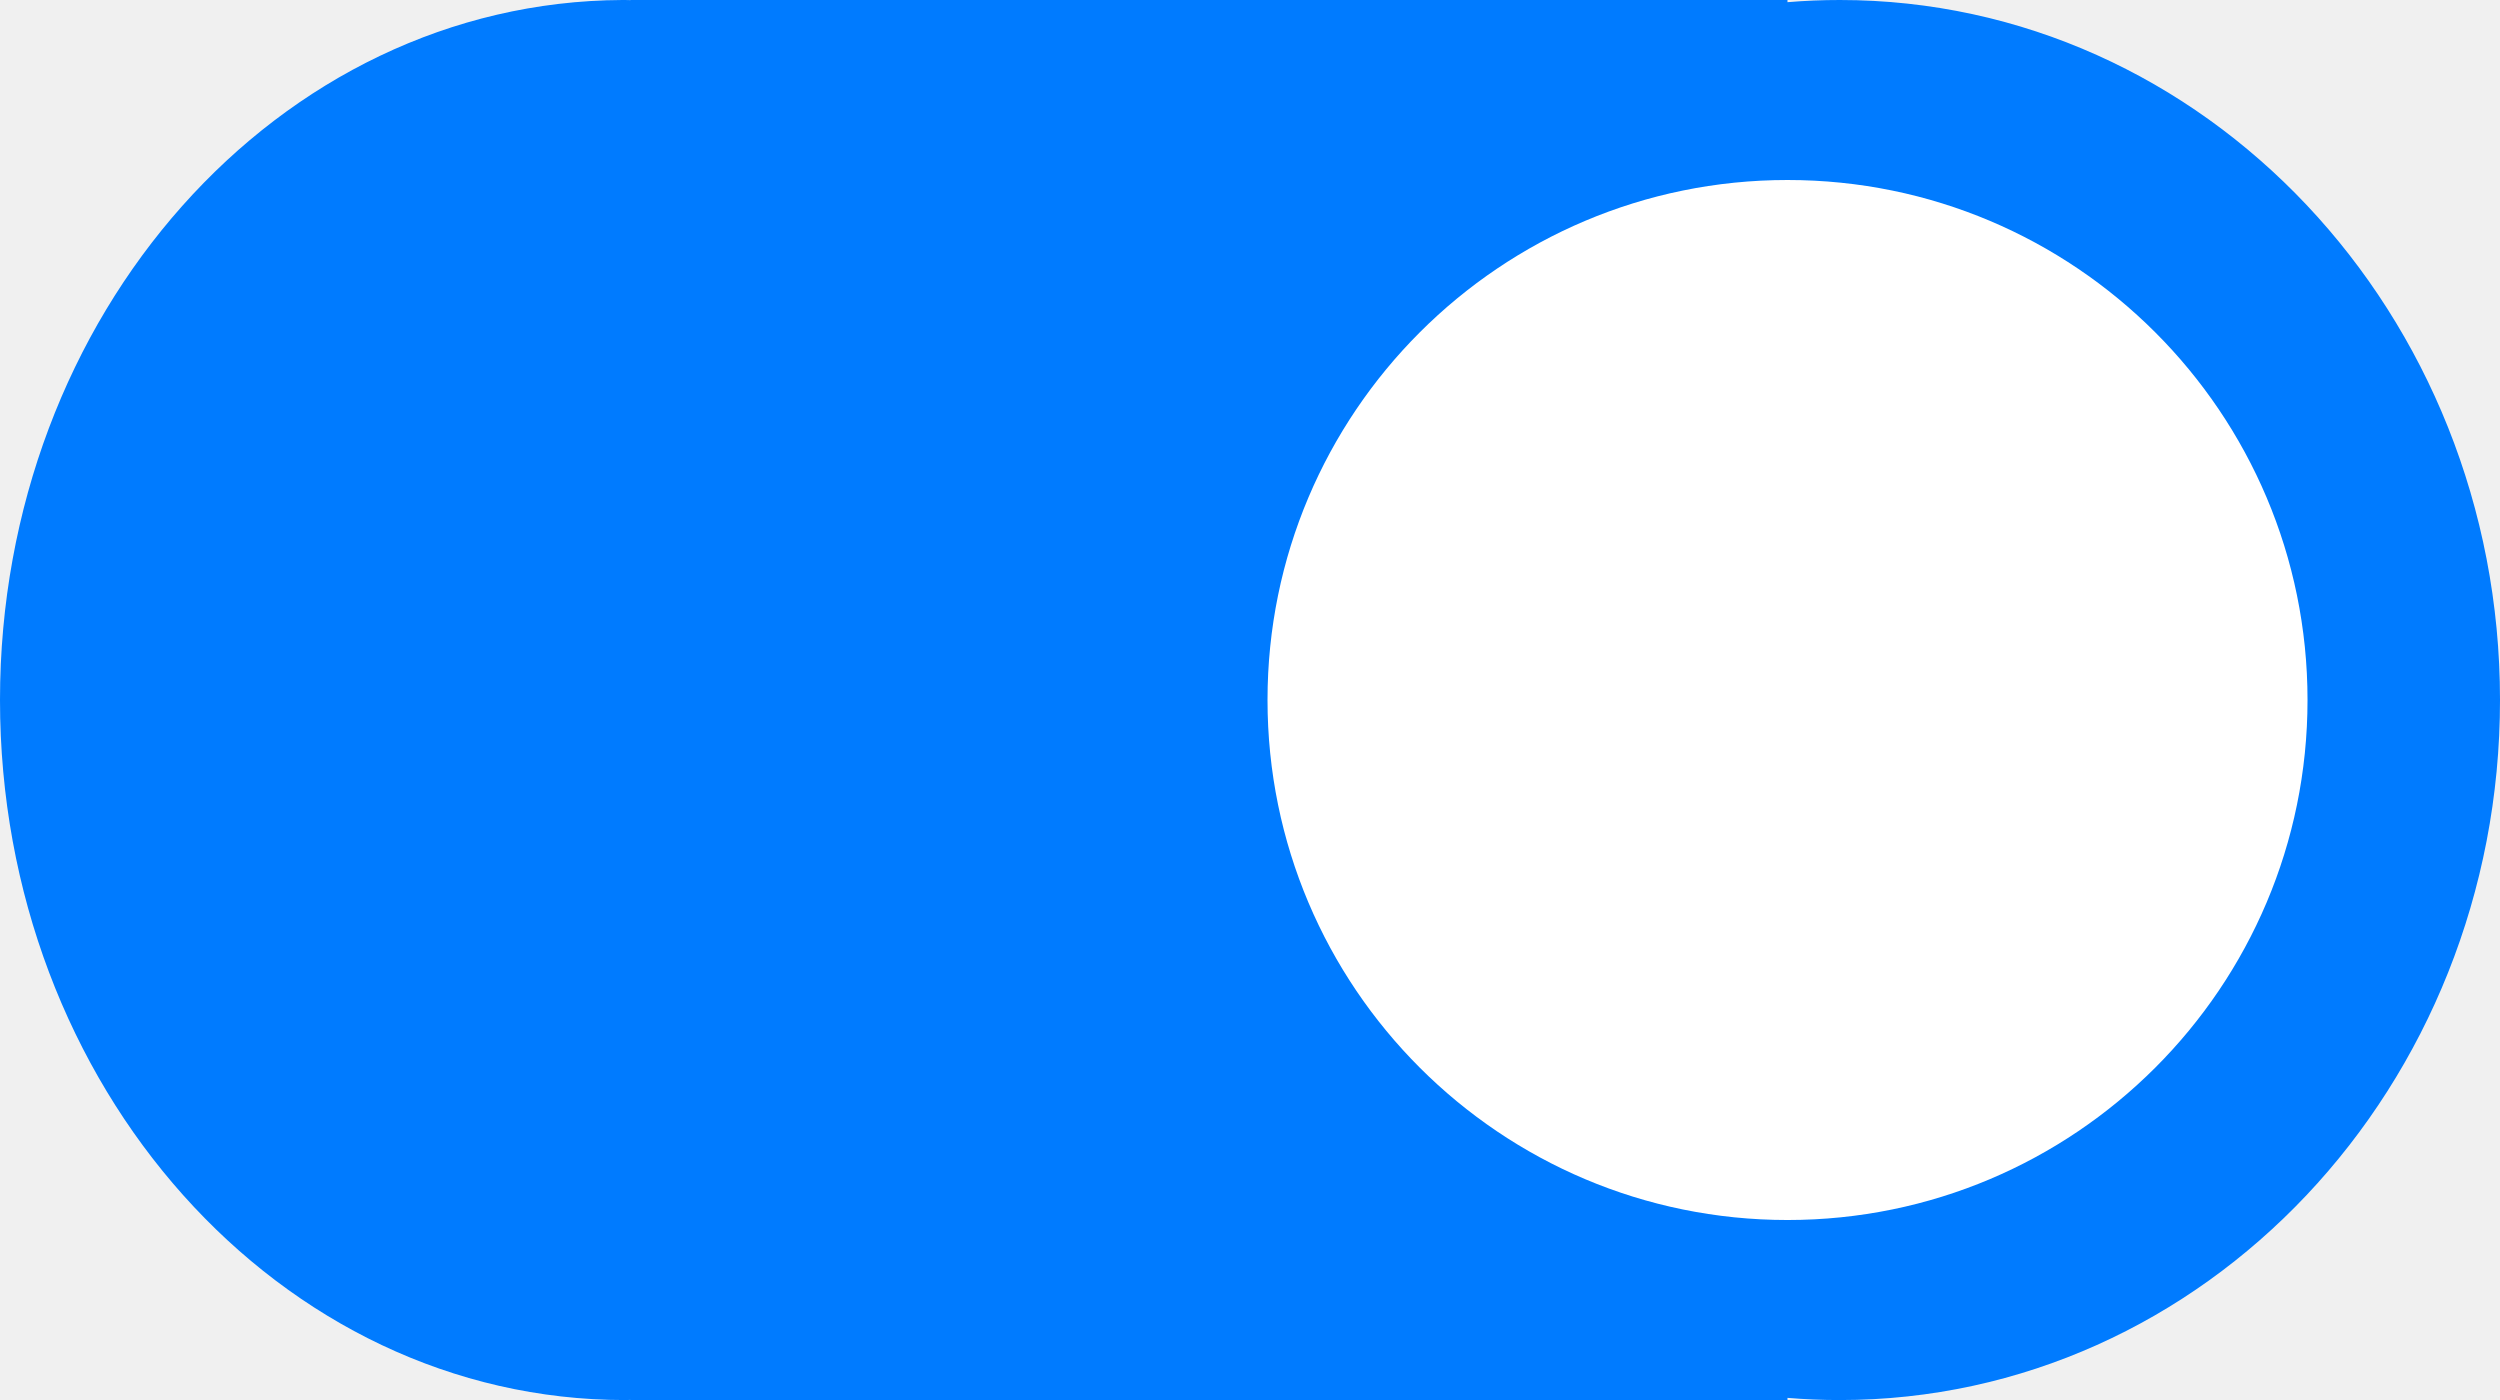
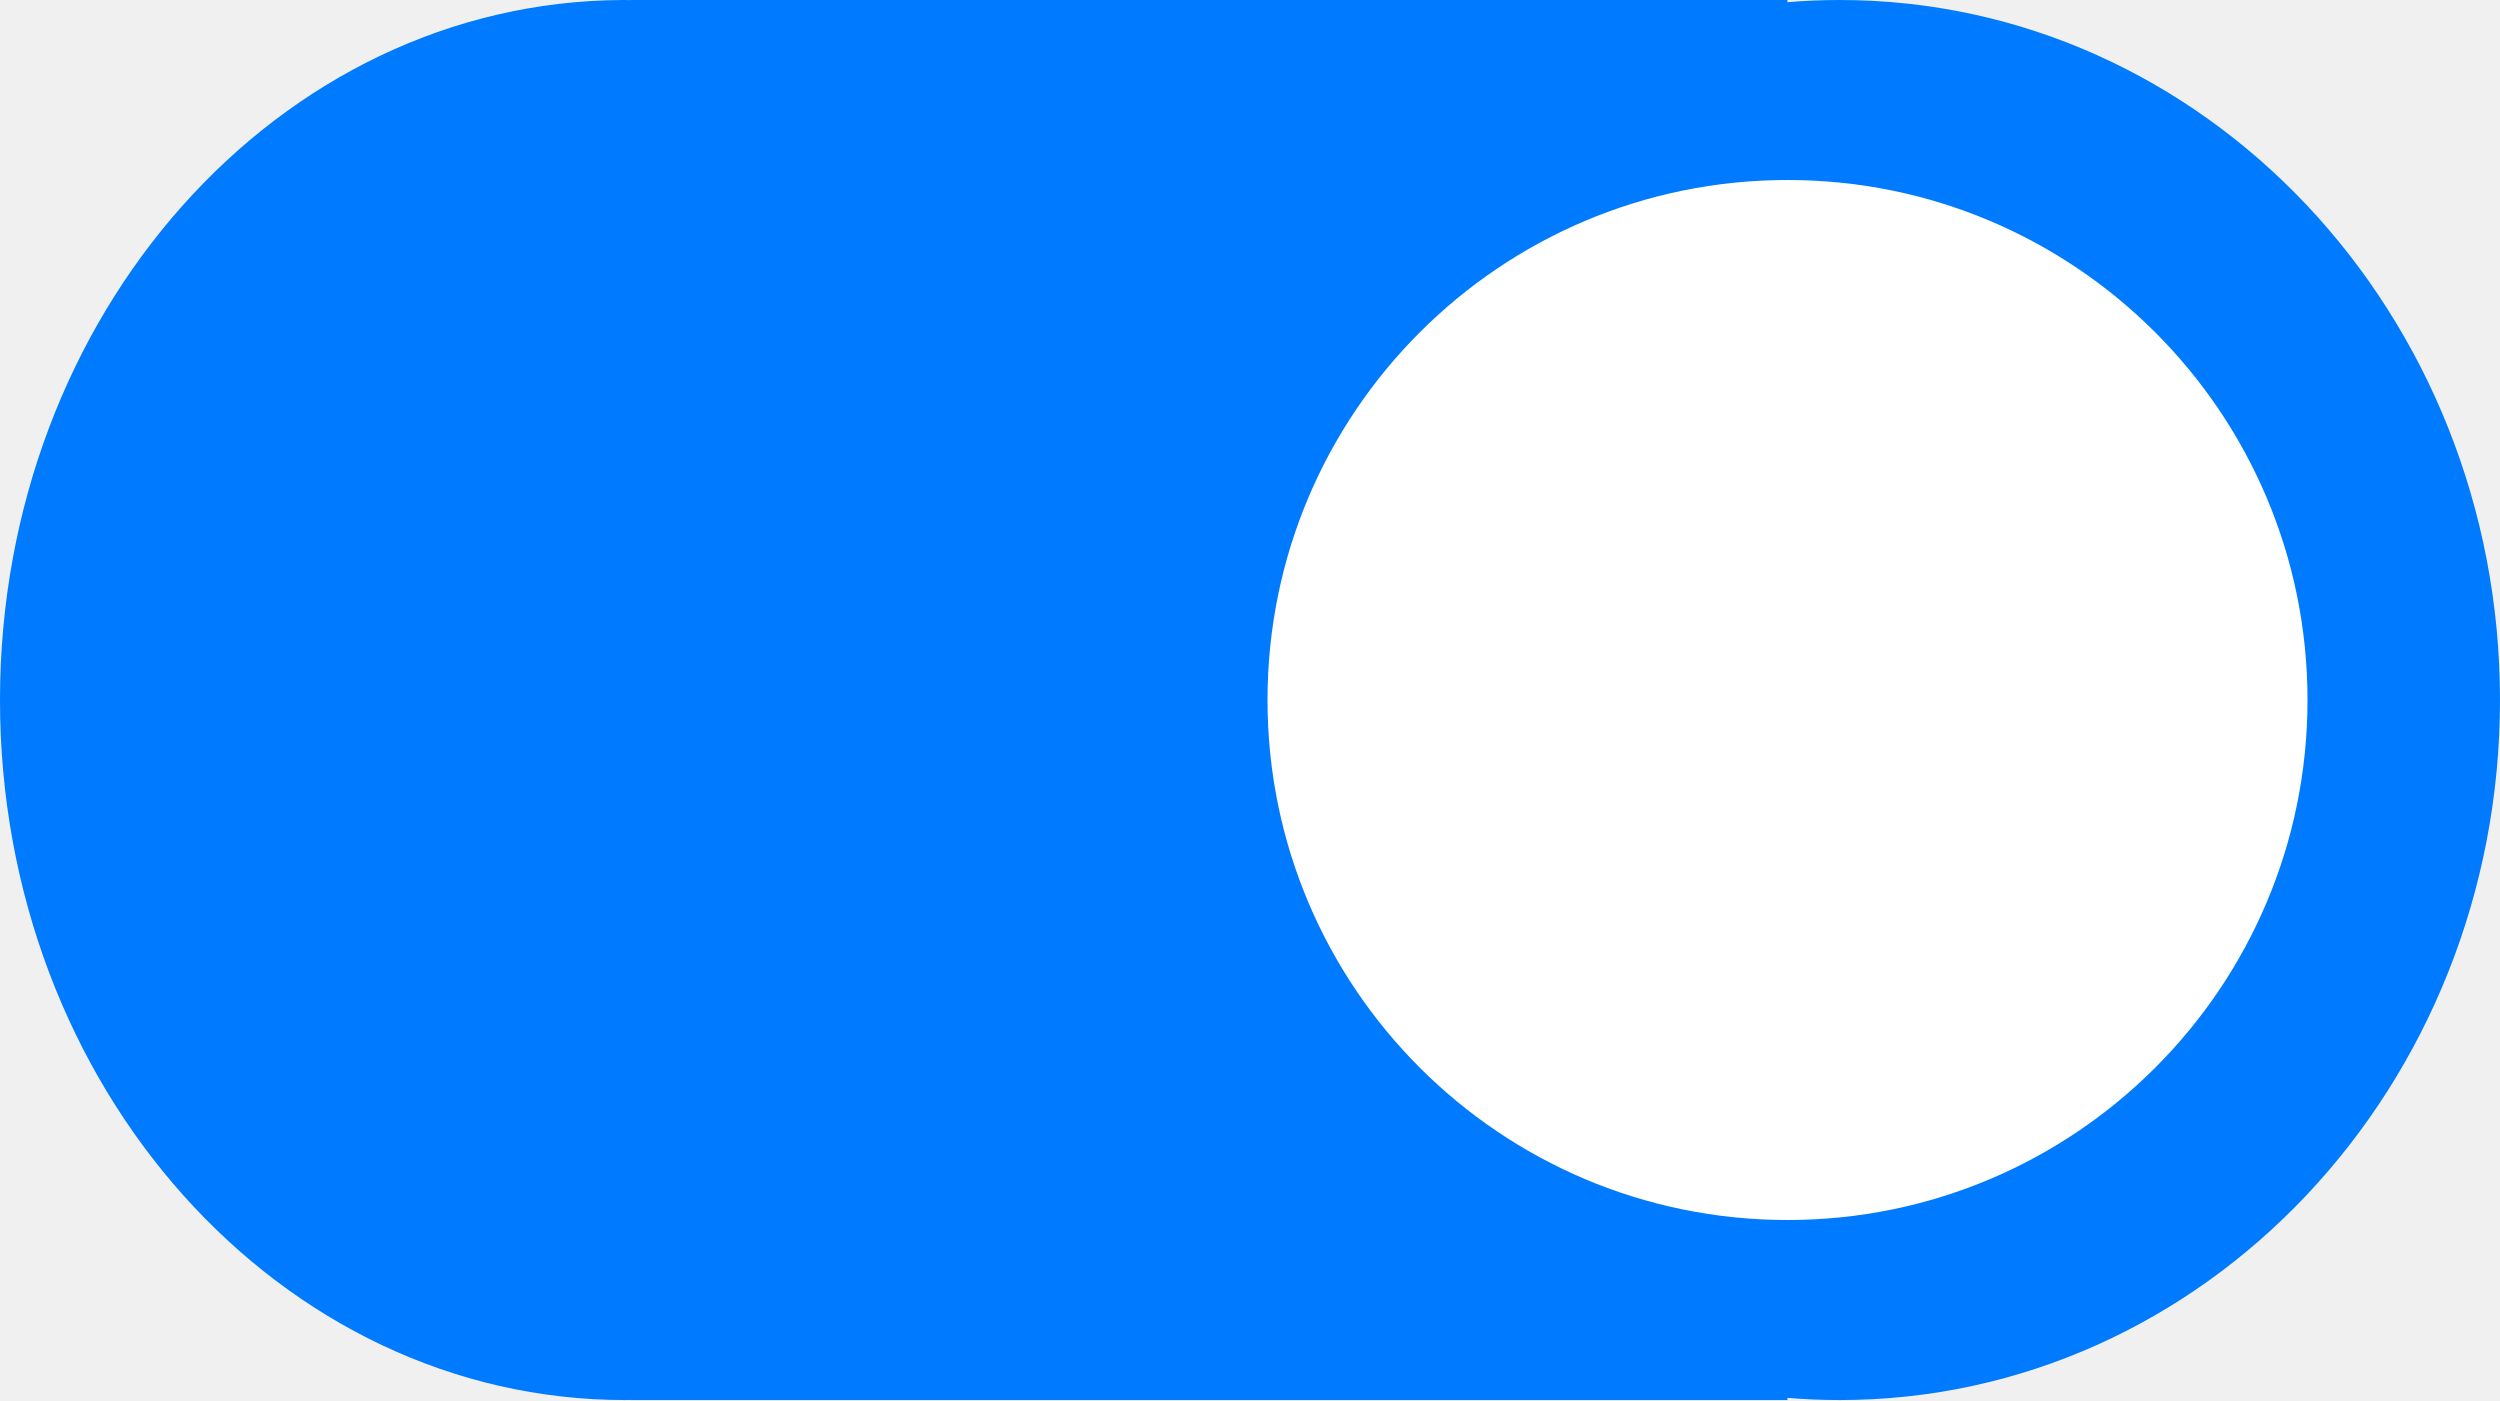
- <svg xmlns="http://www.w3.org/2000/svg" width="6mm" height="3.36mm" viewBox="0 0 6 3.36" version="1.1" id="svg8">
+ <svg xmlns="http://www.w3.org/2000/svg" width="28.596" height="16.014" viewBox="0 0 7.566 4.237" version="1.1" id="svg8">
  <defs id="defs2" />
  <g id="layer1">
-     <g id="g918" transform="matrix(0.6000056,0,0,0.6000056,0,-2.6379566e-6)">
+     <g id="g918" transform="matrix(0.7566038,0,0,0.7566038,0,-1.6051942e-6)">
      <path id="path74" style="fill:#007bff;fill-opacity:1;fill-rule:evenodd;stroke-width:1" d="M 9.408,0 A 9.449,10.583 0 0 0 0,10.582 a 9.449,10.583 0 0 0 9.449,10.584 9.449,10.583 0 0 0 0.084,-0.002 v 0.002 H 27.023 v -0.033 a 9.98,10.583 0 0 0 0.791,0.033 A 9.98,10.583 0 0 0 37.795,10.582 9.98,10.583 0 0 0 27.814,0 9.98,10.583 0 0 0 27.023,0.033 V 0 H 9.533 V 0.002 A 9.449,10.583 0 0 0 9.449,0 9.449,10.583 0 0 0 9.408,0 Z" transform="scale(0.2645833)" />
      <circle style="fill:#ffffff;fill-opacity:1;stroke-width:0.256" id="path907" cx="7.15" cy="2.8" r="2.08" />
    </g>
  </g>
</svg>
